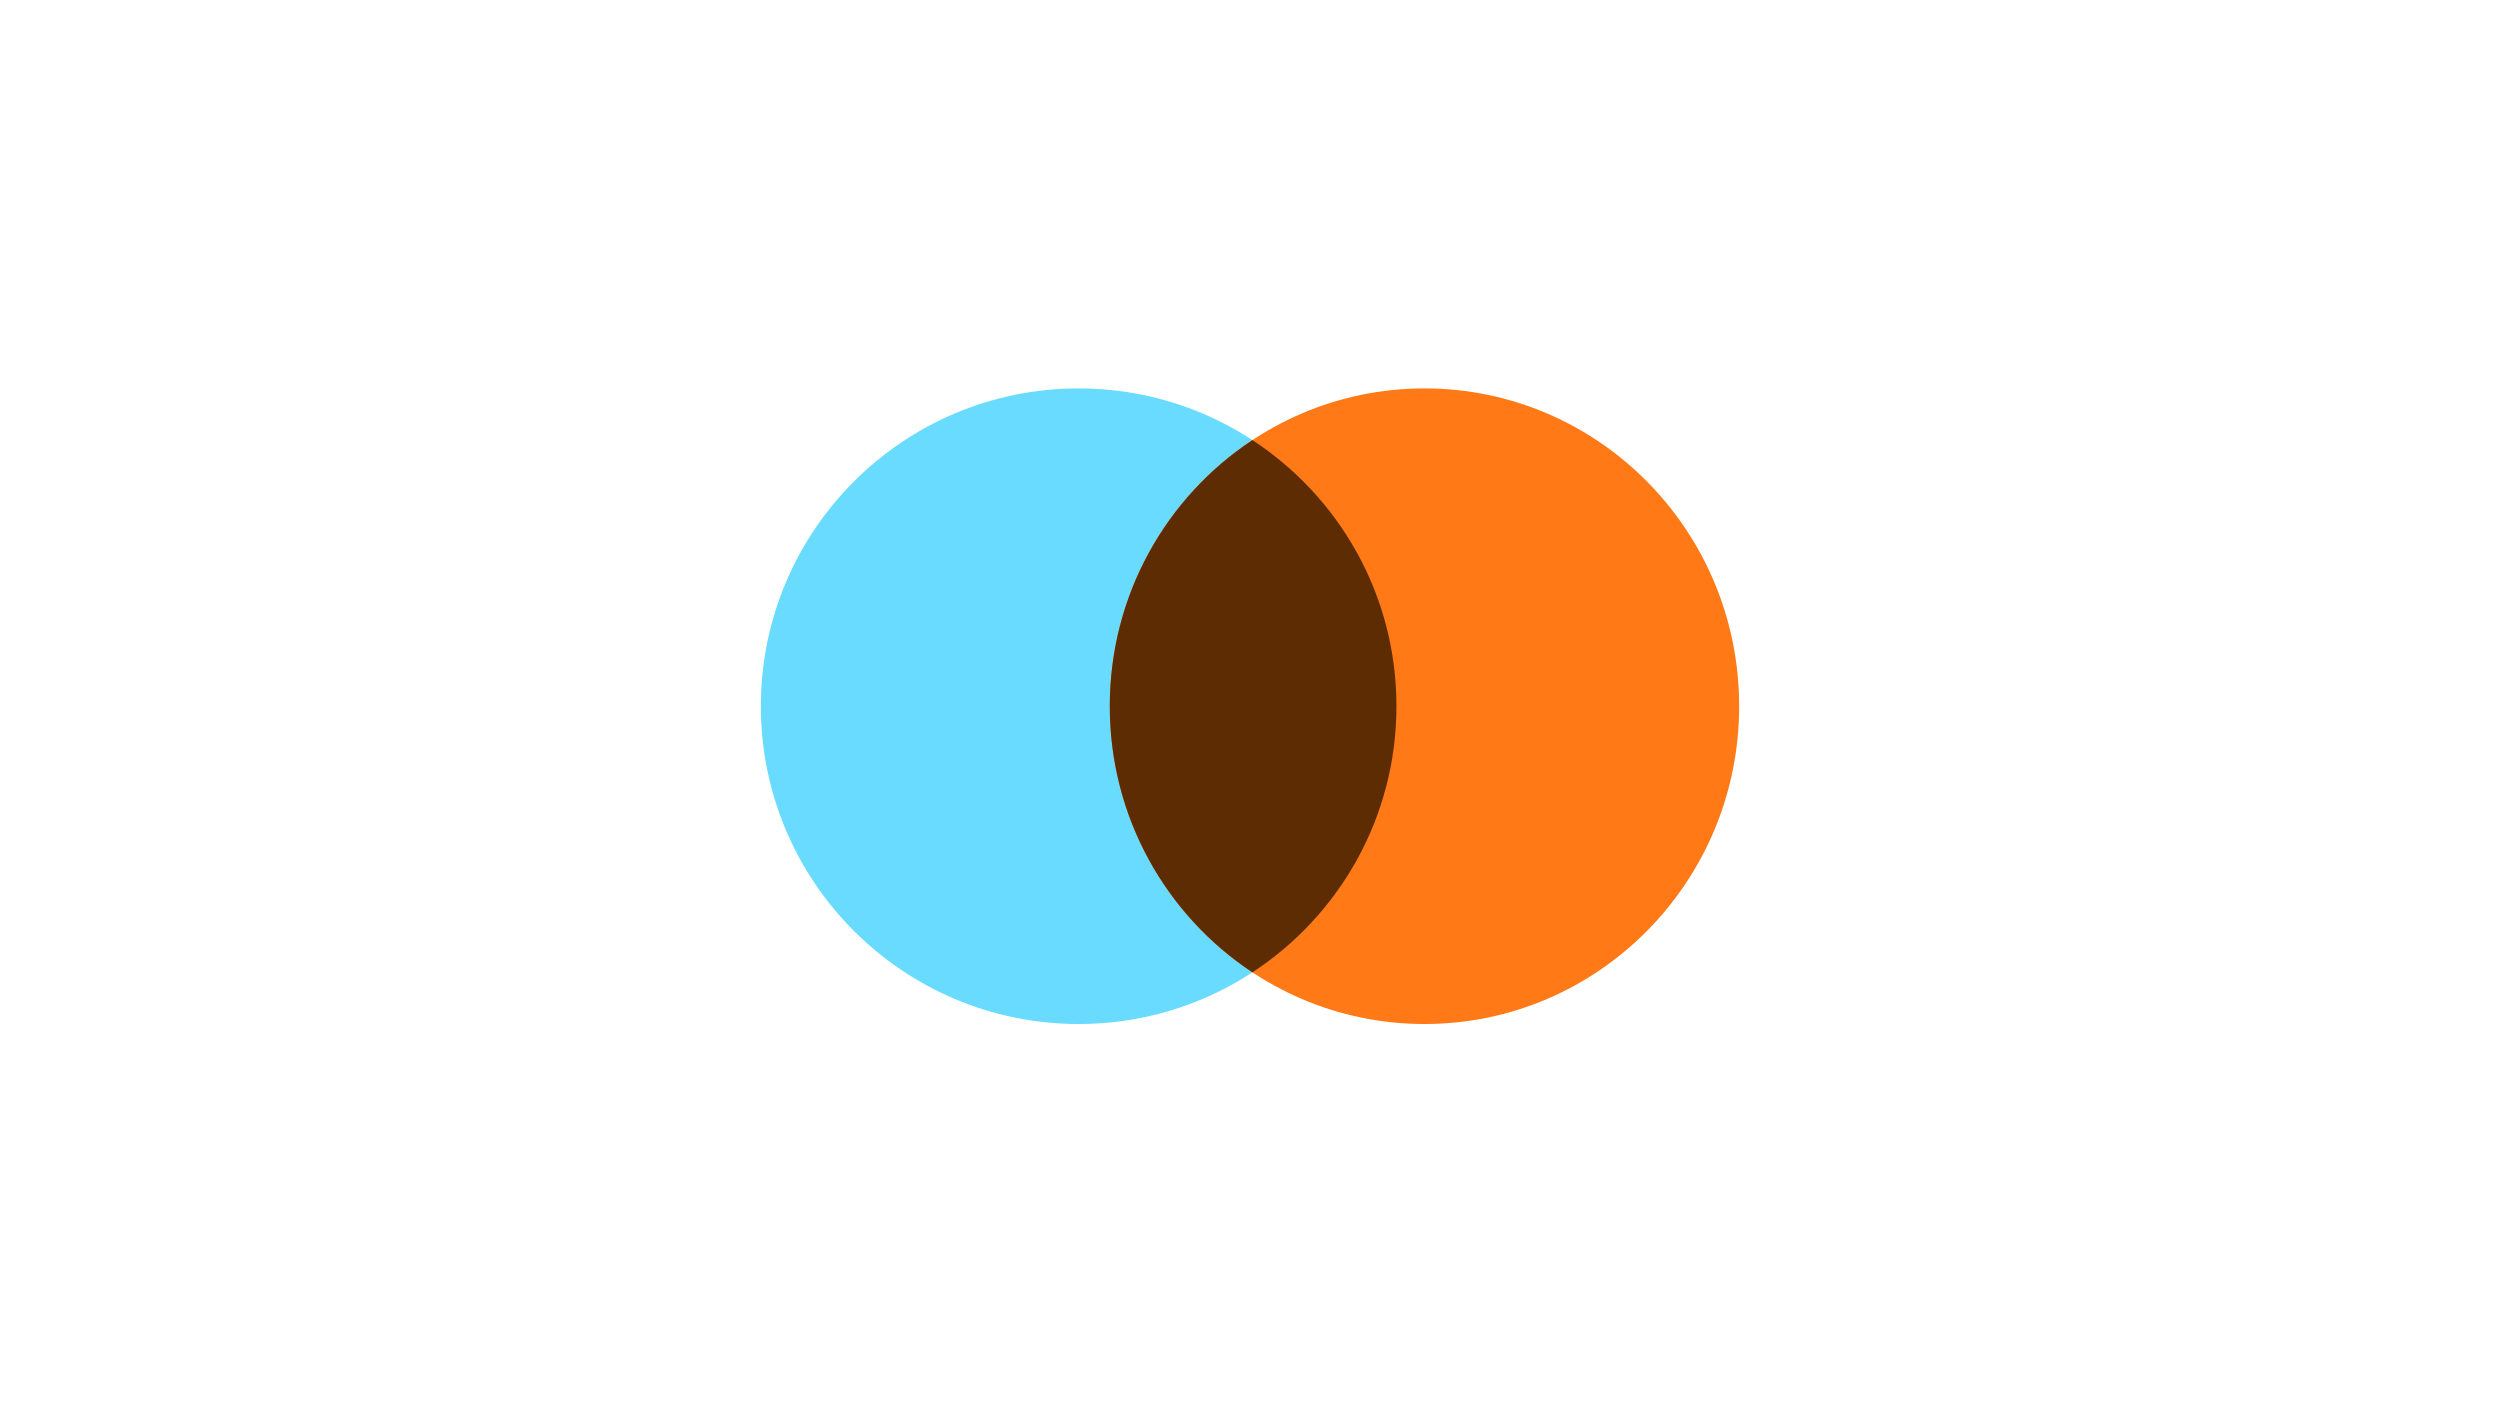
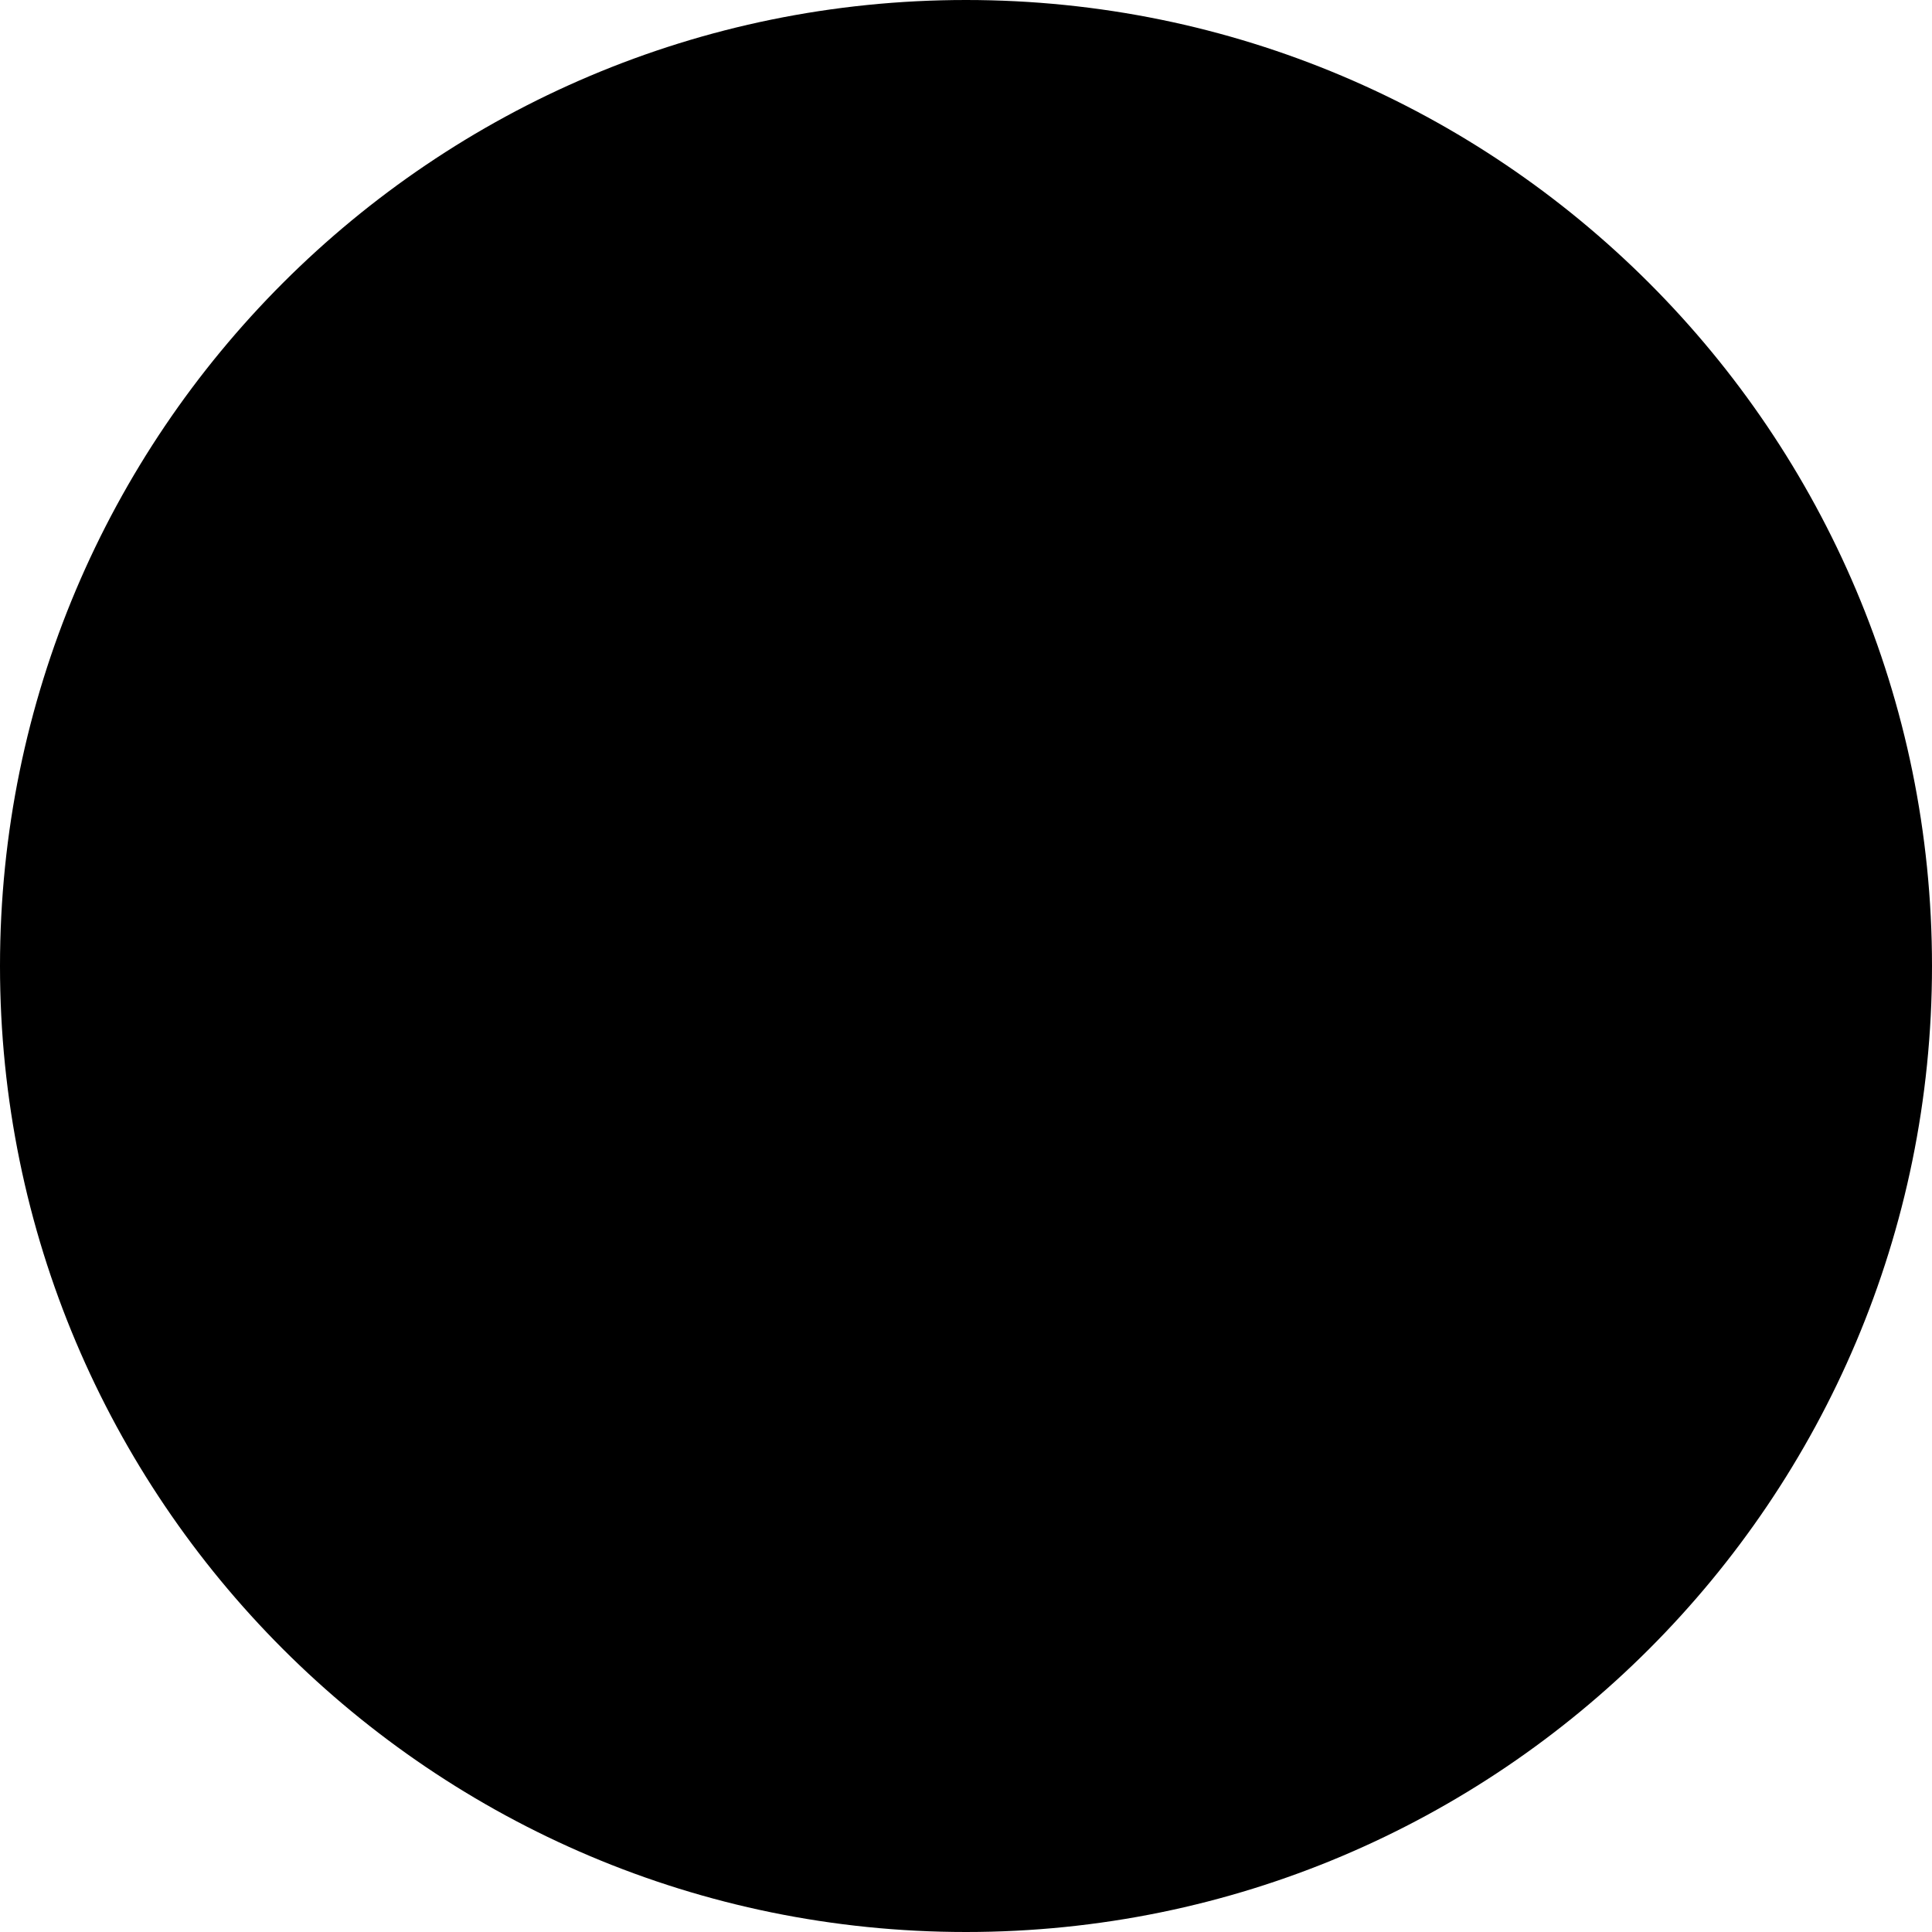
- <svg xmlns="http://www.w3.org/2000/svg" width="177" height="100" viewBox="0 0 177 100" fill="none">
-   <path d="M98.868 50C98.868 62.426 88.794 72.5 76.368 72.5C63.941 72.5 53.868 62.426 53.868 50C53.868 37.574 63.941 27.5 76.368 27.5C88.794 27.5 98.868 37.574 98.868 50Z" fill="#68DBFF" />
-   <path d="M123.132 50C123.132 62.426 113.157 72.5 100.853 72.5C88.548 72.5 78.573 62.426 78.573 50C78.573 37.574 88.548 27.5 100.853 27.5C113.157 27.5 123.132 37.574 123.132 50Z" fill="#FF7917" />
-   <path d="M88.671 68.842C94.811 64.824 98.868 57.886 98.868 50C98.868 42.114 94.811 35.176 88.671 31.159C82.59 35.176 78.573 42.114 78.573 50C78.573 57.886 82.59 64.824 88.671 68.842Z" fill="#5D2C02" />
+ <svg xmlns="http://www.w3.org/2000/svg" width="100" height="100" viewBox="0 0 100 100" fill="none">
+   <path d="M100 50C100 77.614 77.614 100 50 100C22.386 100 0 77.614 0 50C0 22.386 22.386 0 50 0C77.614 0 100 22.386 100 50Z" fill="black" />
</svg>
